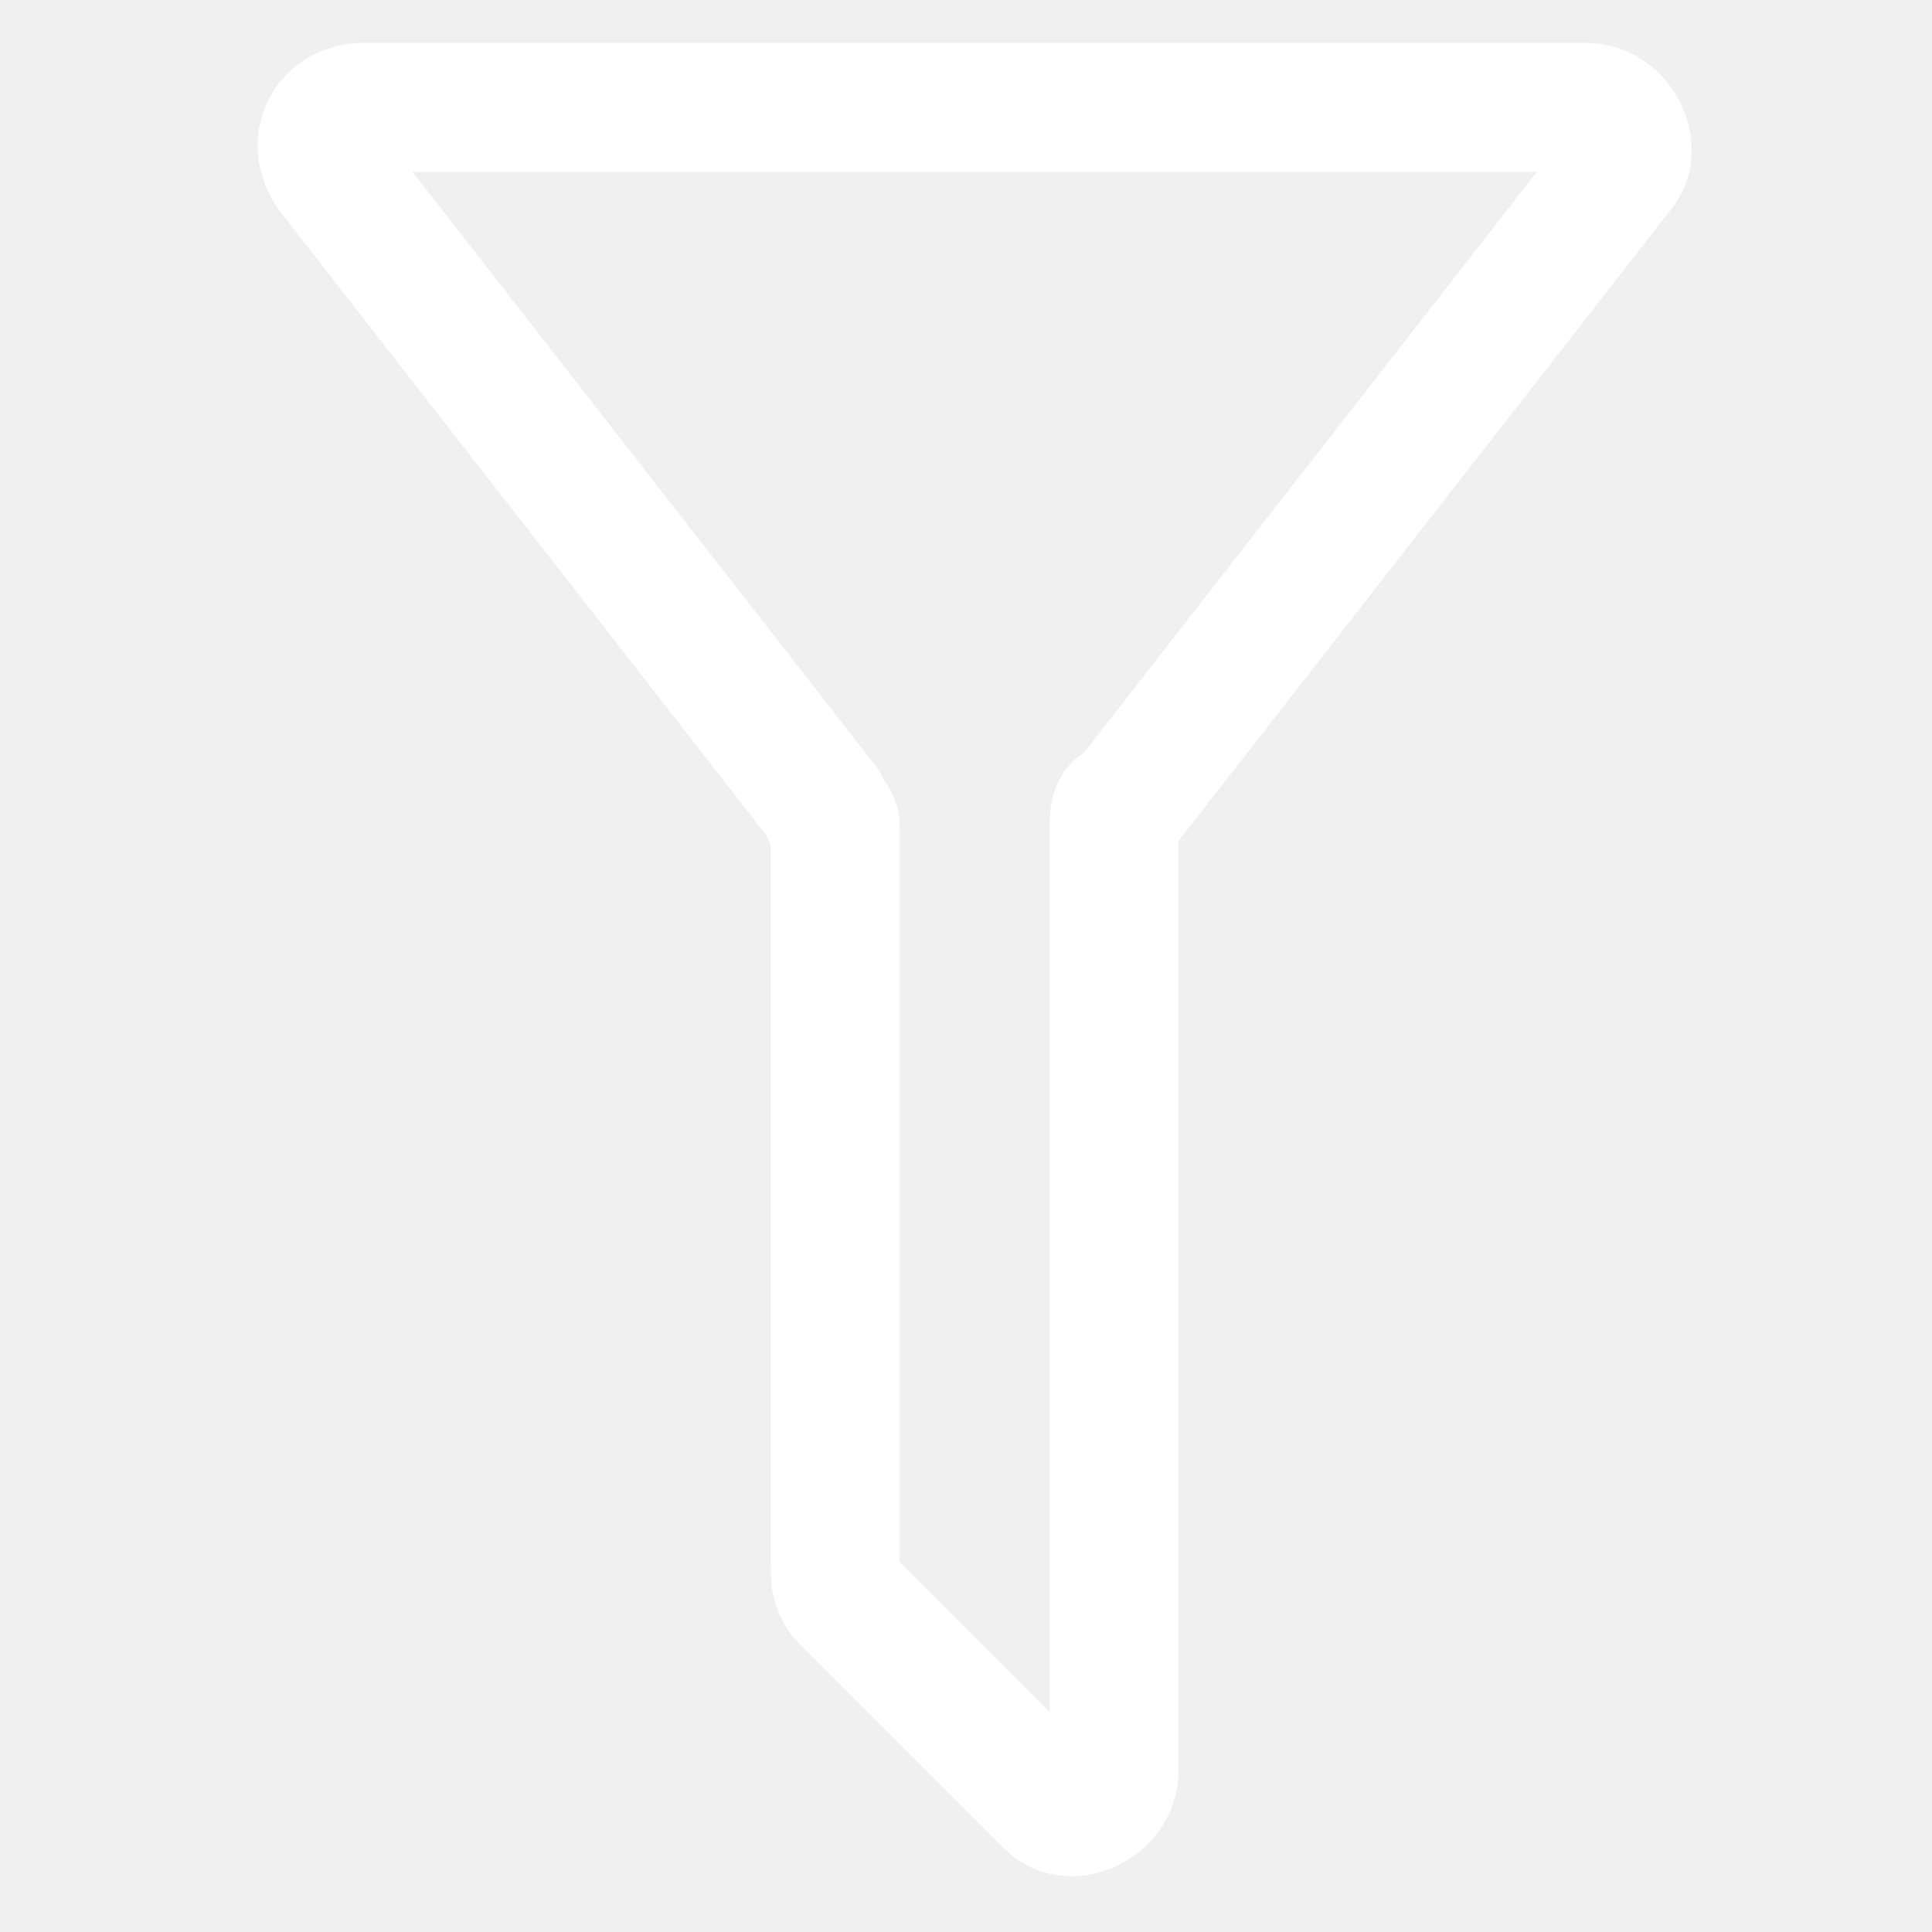
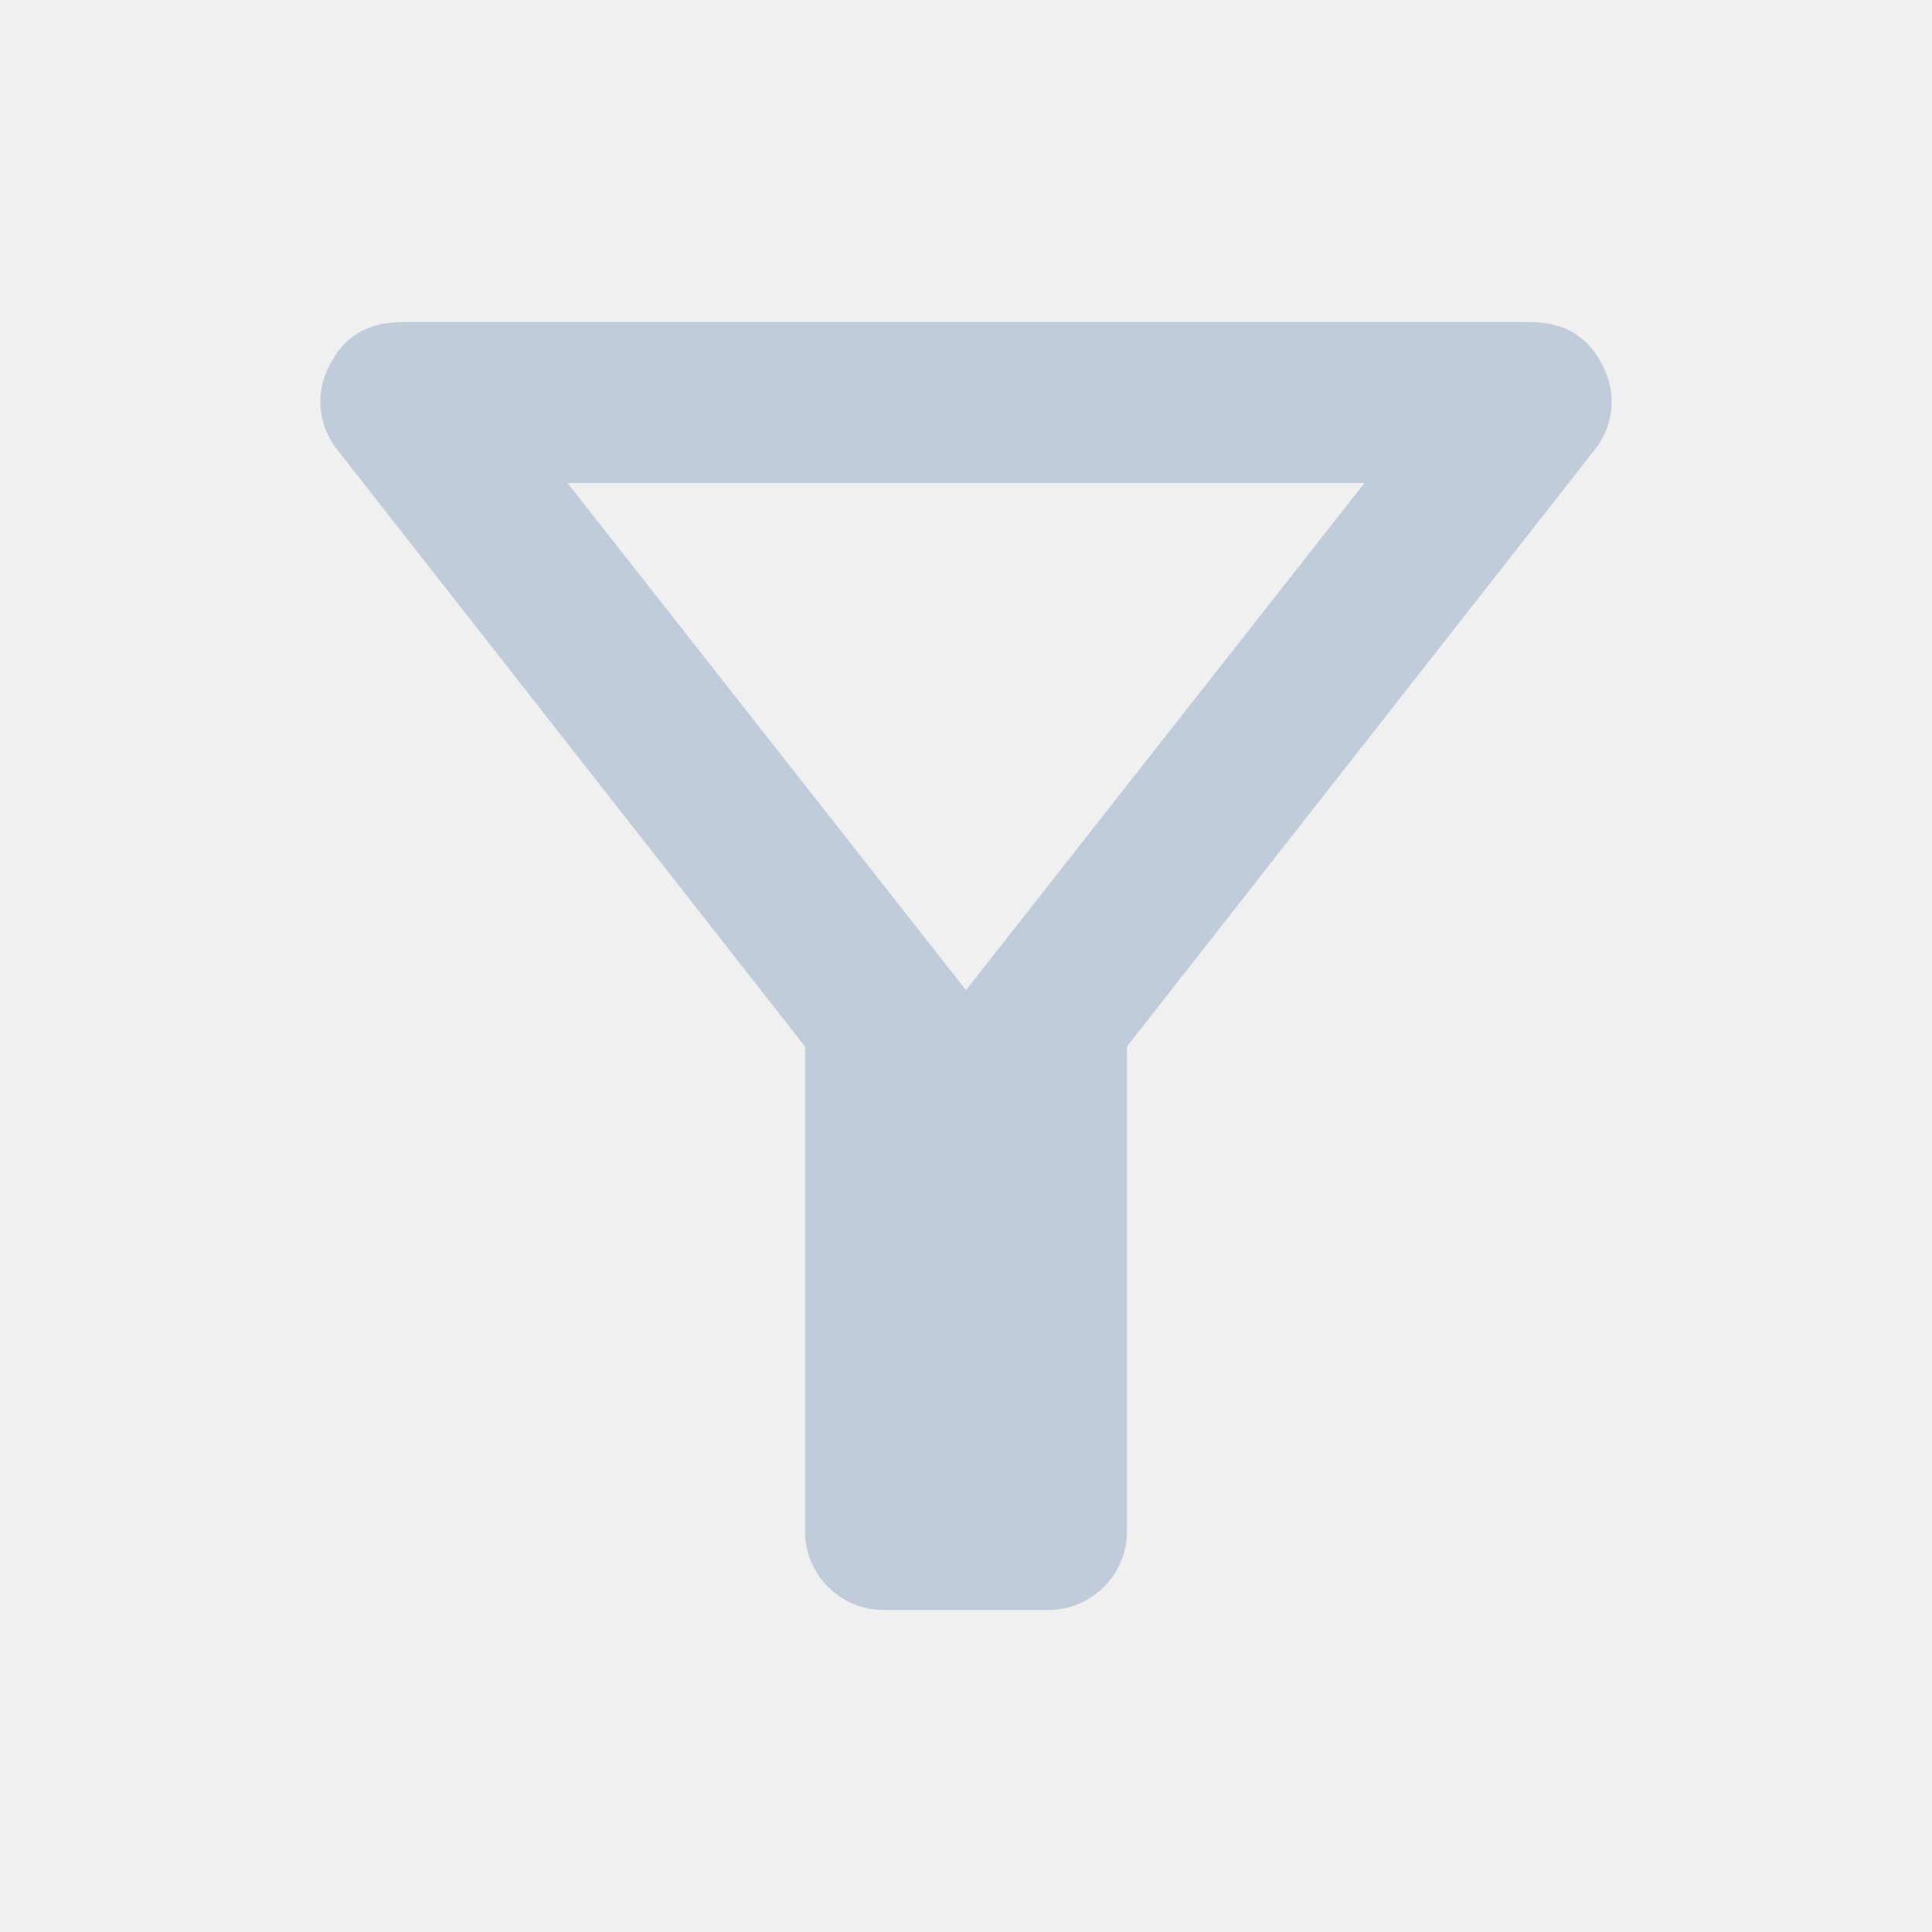
- <svg xmlns="http://www.w3.org/2000/svg" width="18" height="18" viewBox="0 0 18 18" fill="none">
-   <path d="M3.081 1.6L7.681 7.5C7.681 7.6 7.781 7.6 7.781 7.7V14.6C7.781 14.7 7.781 14.8 7.881 14.9L9.781 16.8C9.981 17 10.38 16.8 10.38 16.5V7.7C10.38 7.6 10.38 7.5 10.48 7.5L15.081 1.6C15.28 1.4 15.081 1 14.78 1H3.381C3.081 1 2.881 1.3 3.081 1.6Z" stroke="white" stroke-width="1.2" stroke-linecap="square" stroke-linejoin="round" />
+ <svg xmlns="http://www.w3.org/2000/svg" width="16" height="16" fill="none" viewBox="0 0 16 16">
+   <path fill="#C0CCD9" d="M7.333 13.333a.645.645 0 0 1-.475-.191.645.645 0 0 1-.191-.475v-4L2.8 3.733a.635.635 0 0 1-.075-.7c.117-.244.32-.366.608-.366h9.334c.289 0 .491.122.608.366a.635.635 0 0 1-.075.7L9.333 8.667v4a.645.645 0 0 1-.191.475.645.645 0 0 1-.475.191H7.333ZM8 8.2 11.3 4H4.7L8 8.2Z" />
</svg>
